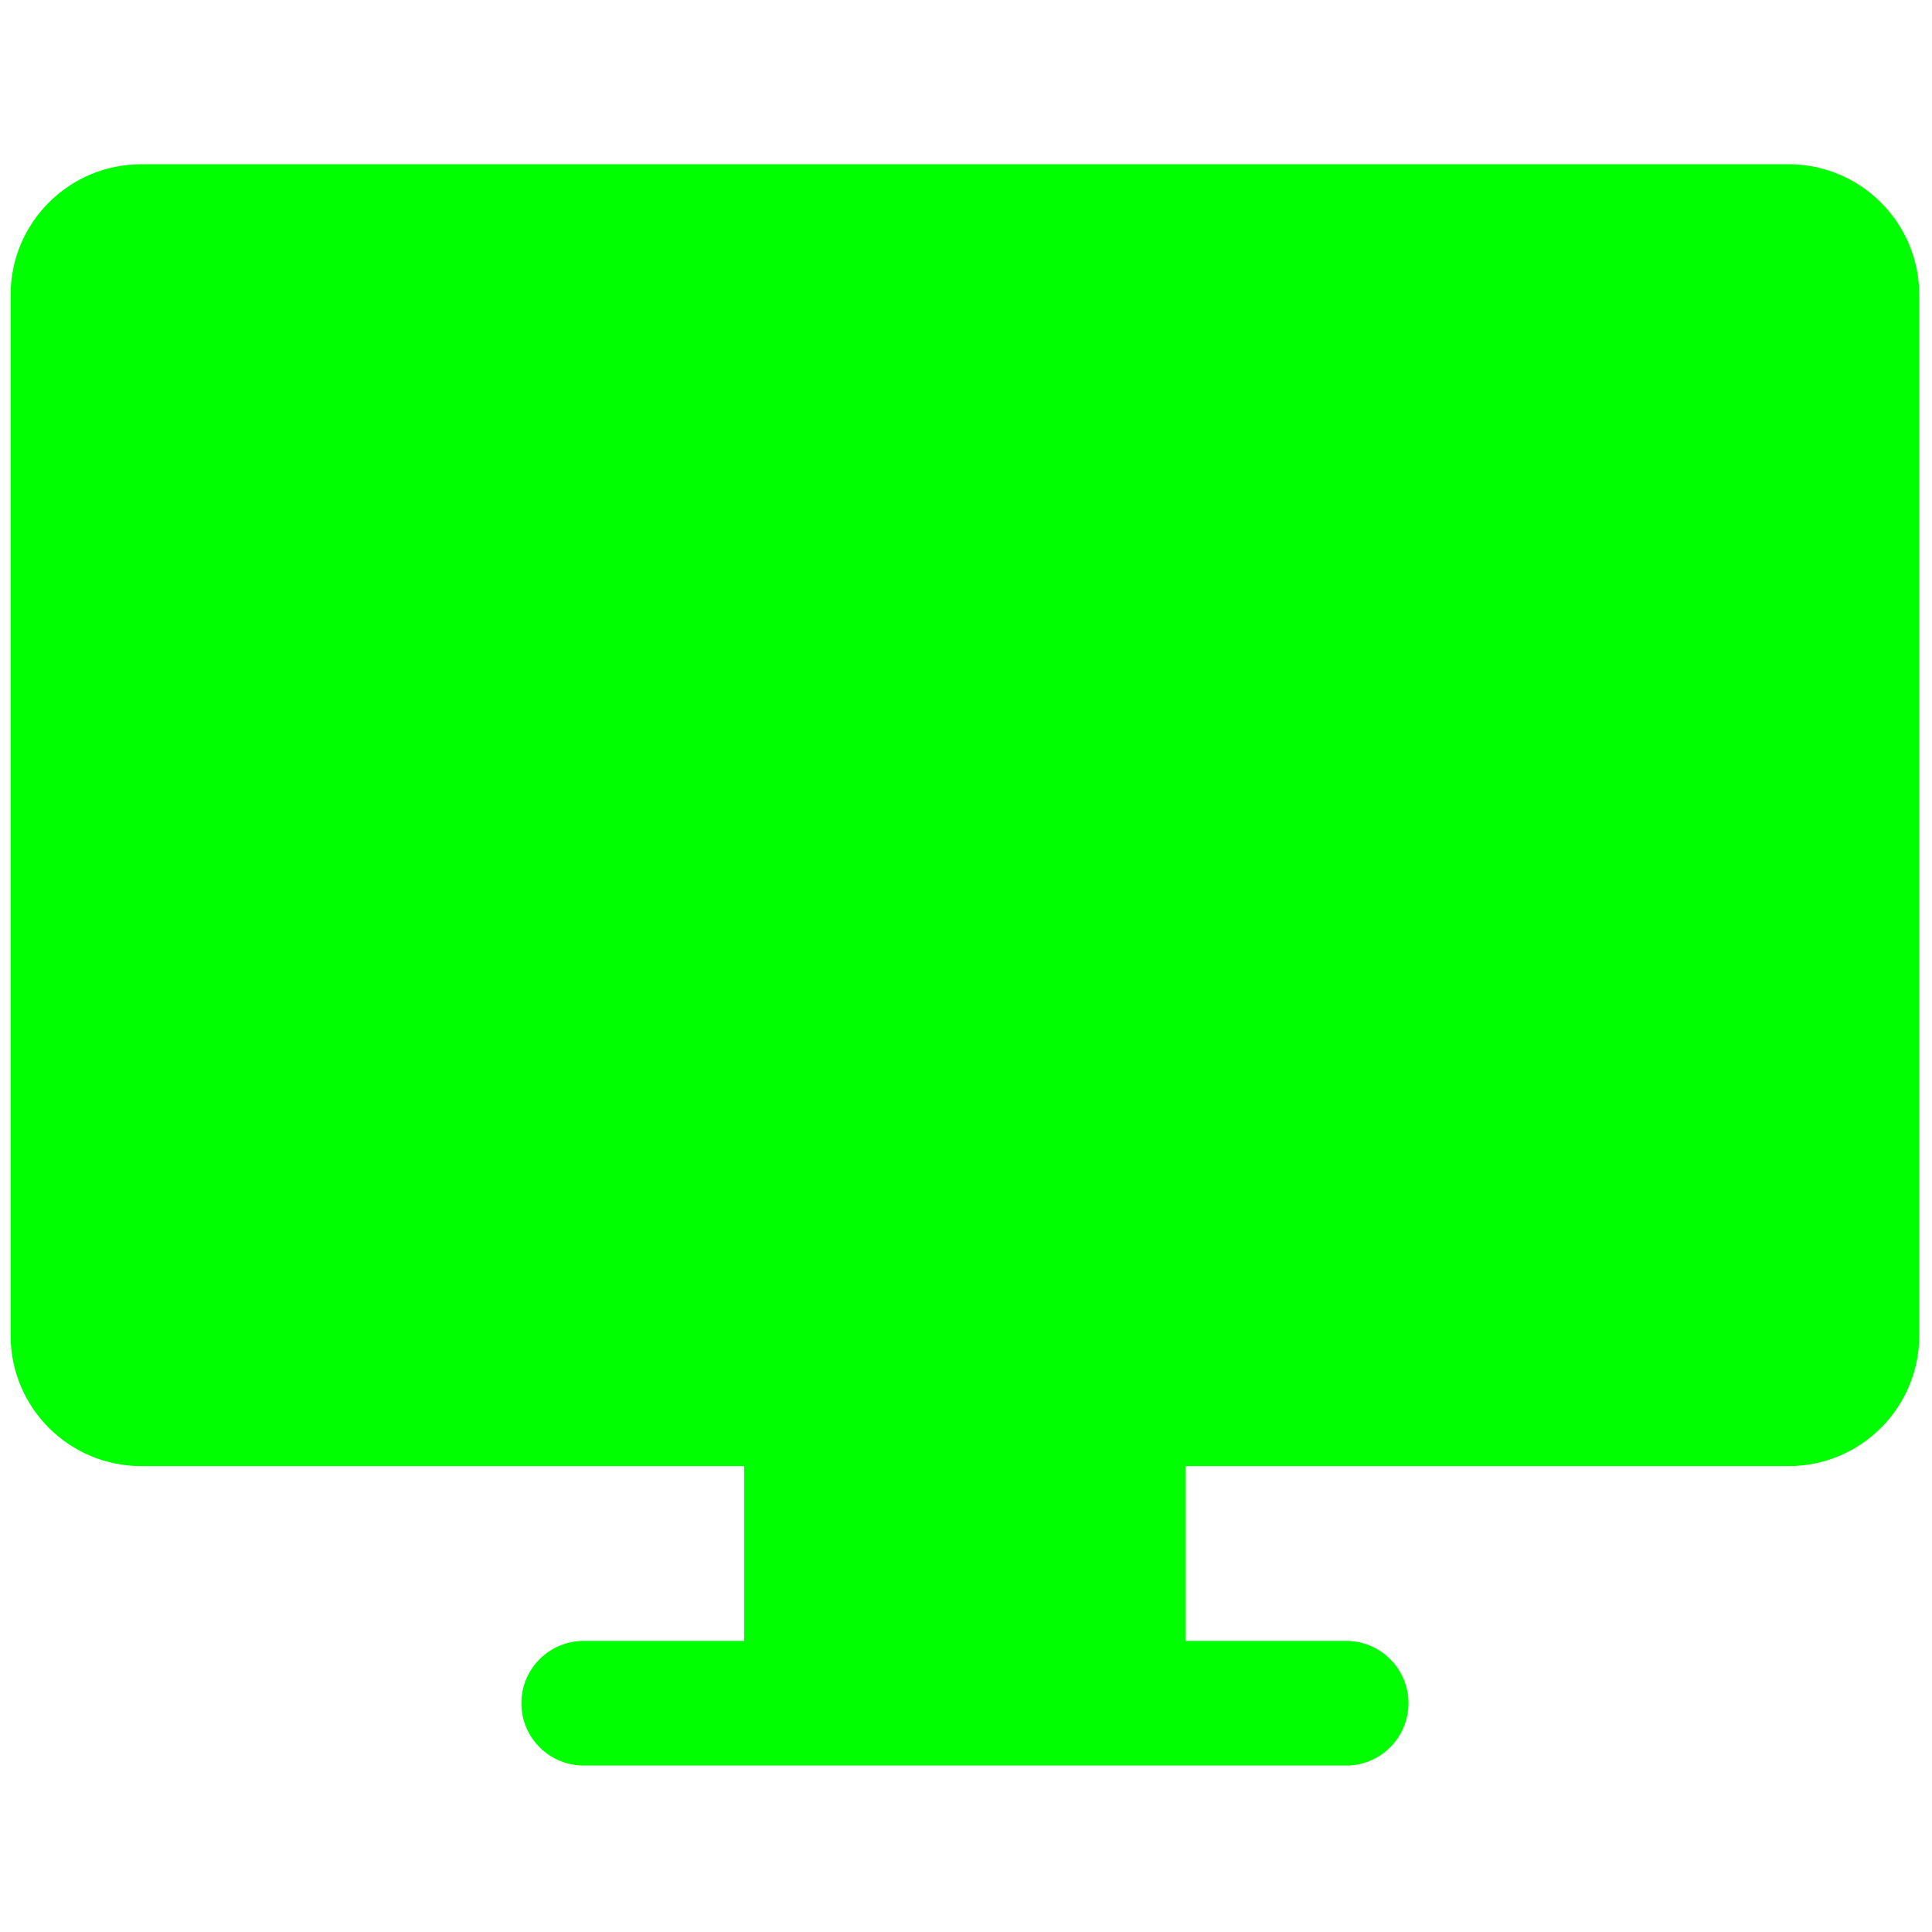
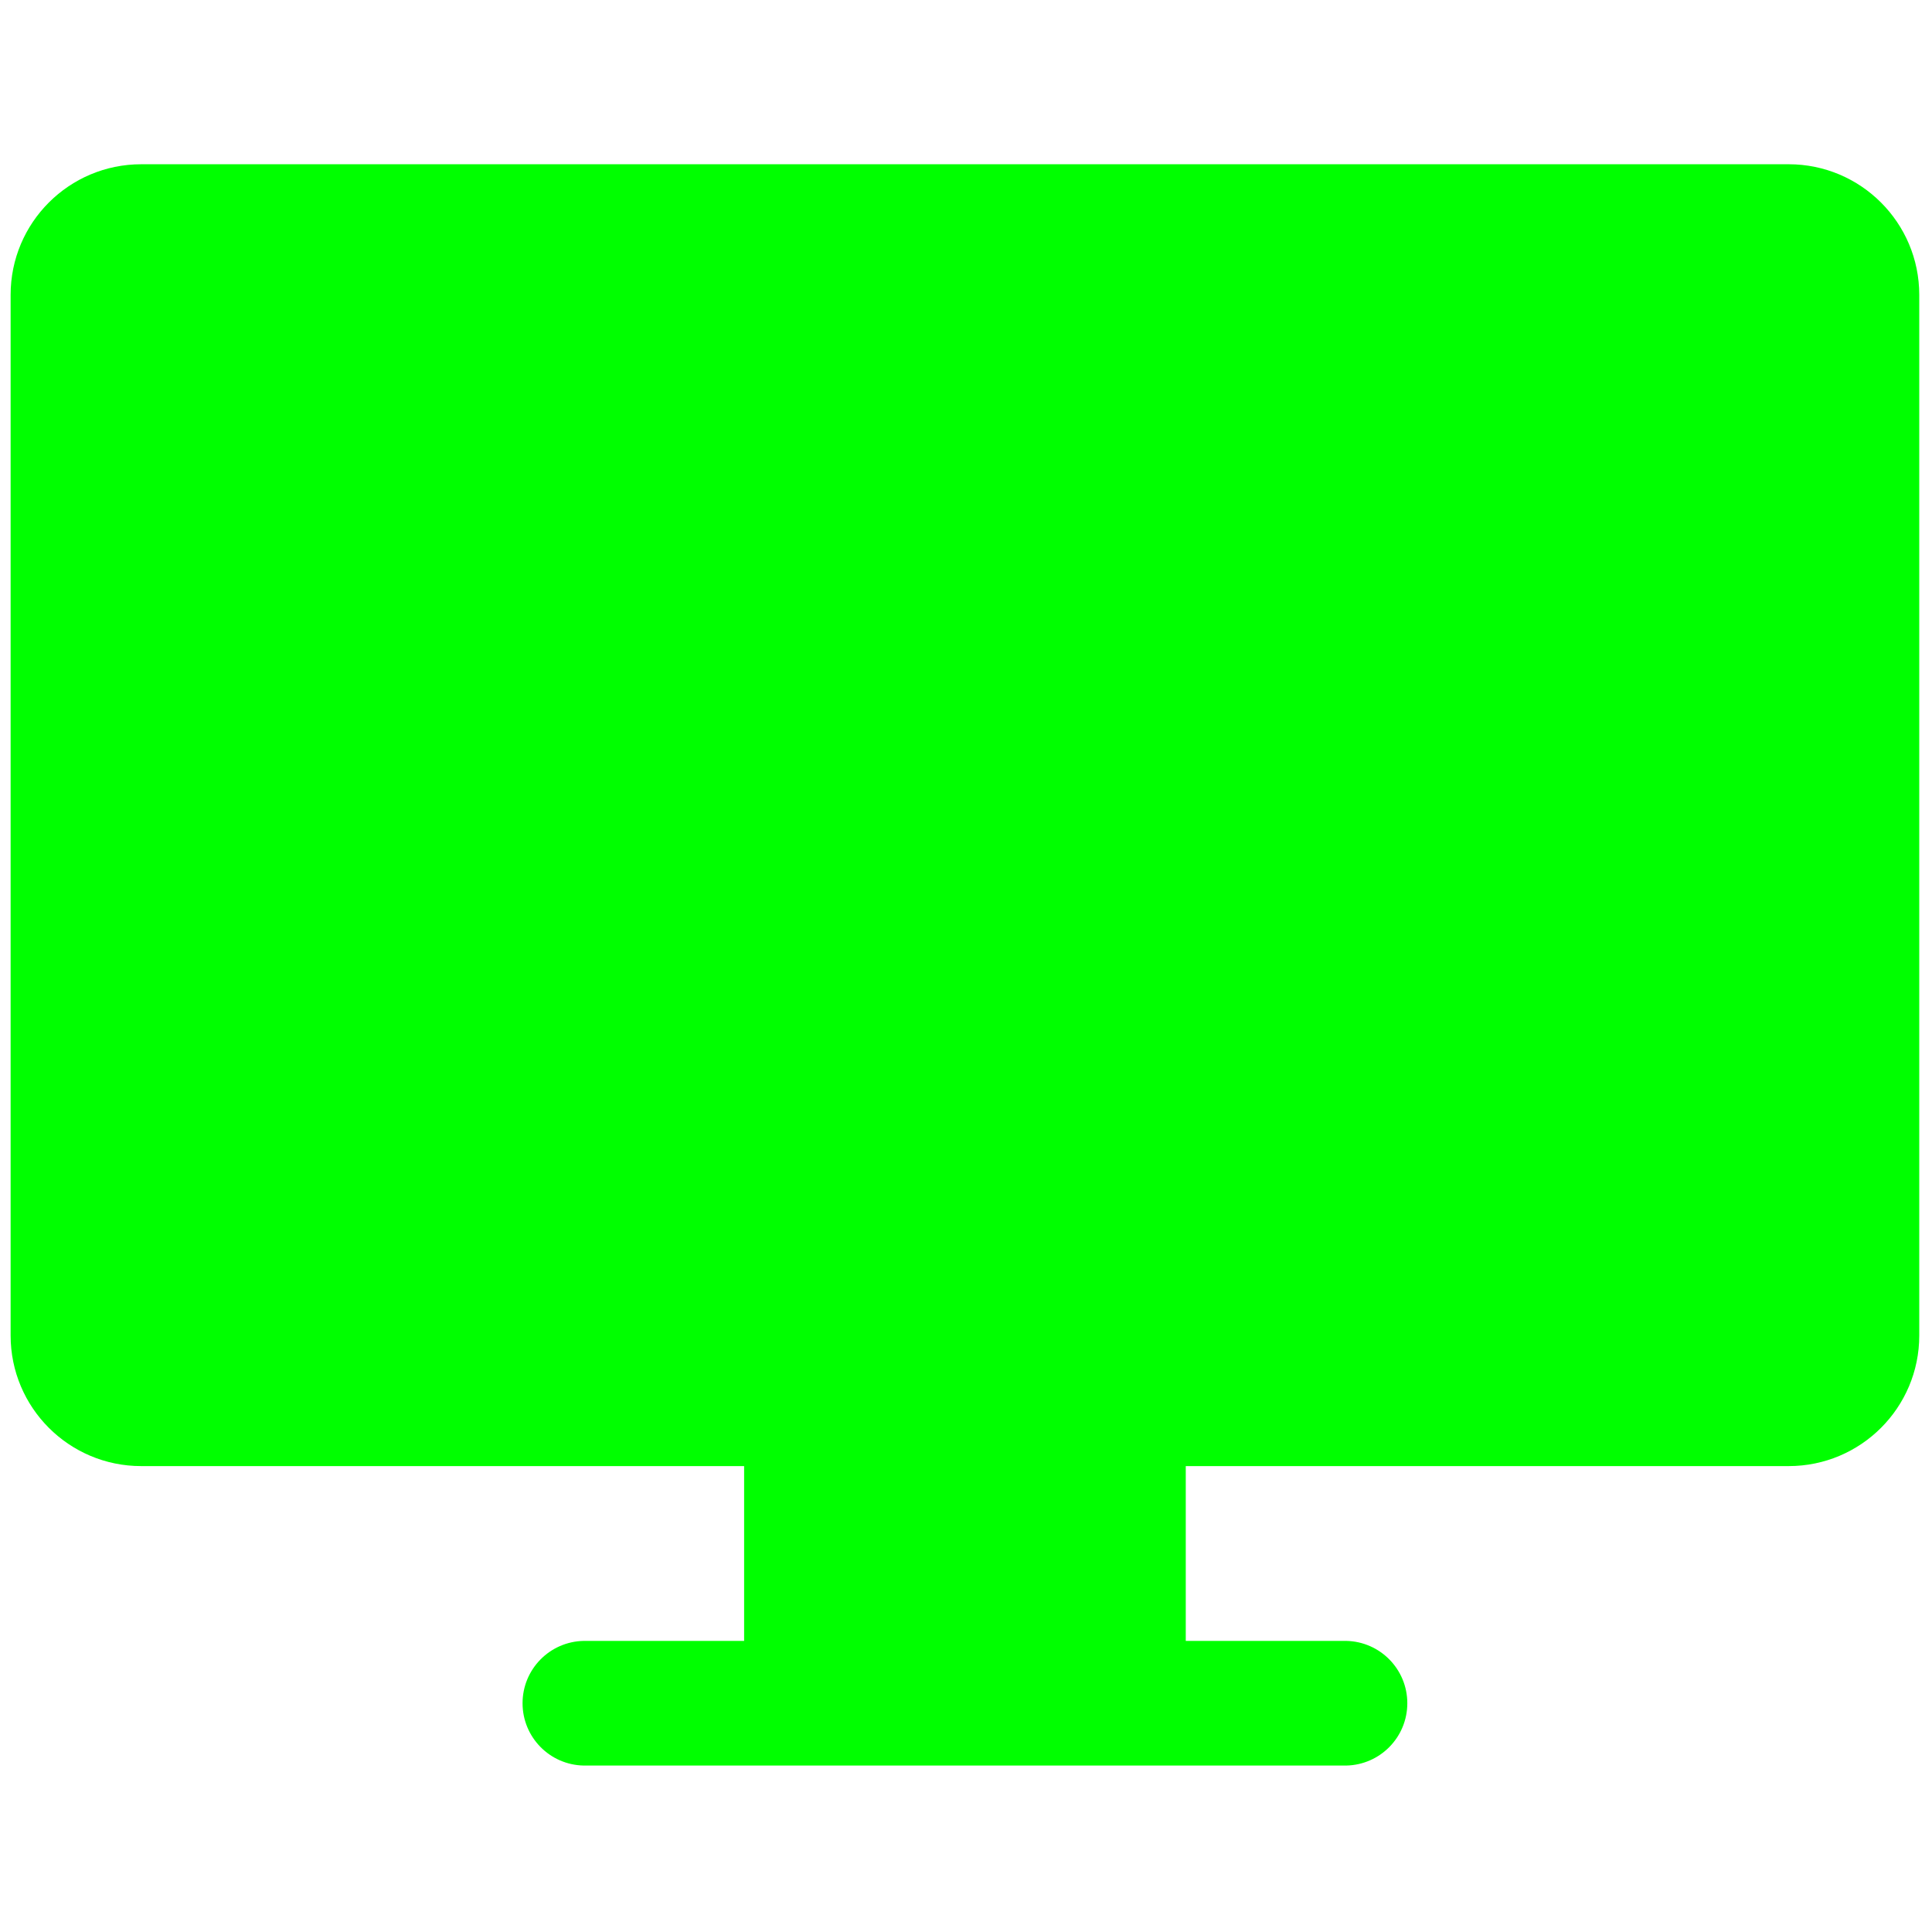
- <svg xmlns="http://www.w3.org/2000/svg" version="1.1" width="256" height="256" viewBox="0 0 256 256" xml:space="preserve">
-   <defs>
- </defs>
-   <g style="stroke: none; stroke-width: 0; stroke-dasharray: none; stroke-linecap: butt; stroke-linejoin: miter; stroke-miterlimit: 10; fill: none; fill-rule: nonzero; opacity: 1;" transform="translate(1.406593 1.406593) scale(2.81 2.81)">
-     <path d="M 83.843 7.245 H 6.157 C 2.757 7.245 0 10.002 0 13.402 v 49.074 c 0 3.4 2.757 6.157 6.157 6.157 h 28.431 v 8.243 h -7.564 c -1.623 0 -2.939 1.316 -2.939 2.939 s 1.316 2.939 2.939 2.939 h 35.954 c 1.623 0 2.939 -1.316 2.939 -2.939 s -1.316 -2.939 -2.939 -2.939 h -7.564 v -8.243 h 28.431 c 3.4 0 6.157 -2.757 6.157 -6.157 V 13.402 C 90 10.002 87.243 7.245 83.843 7.245 z" style="stroke: none; stroke-width: 1; stroke-dasharray: none; stroke-linecap: butt; stroke-linejoin: miter; stroke-miterlimit: 10; fill: rgb(0,255,0); fill-rule: nonzero; opacity: 1;" transform=" matrix(1 0 0 1 0 0) " stroke-linecap="round" />
-   </g>
+ <svg xmlns="http://www.w3.org/2000/svg" width="256" height="256">
+   <path d="M237.005 21.765H18.708c-9.554 0-17.301 7.747-17.301 17.301v137.898c0 9.554 7.747 17.301 17.3 17.301H98.6v23.163H77.344a8.26 8.26 0 000 16.517h101.03a8.26 8.26 0 000-16.517H157.12v-23.163h79.891c9.554 0 17.301-7.747 17.301-17.3V39.065c-.005-9.554-7.753-17.301-17.307-17.301z" fill="#0f0" stroke-width="0" stroke-miterlimit="10" />
</svg>
